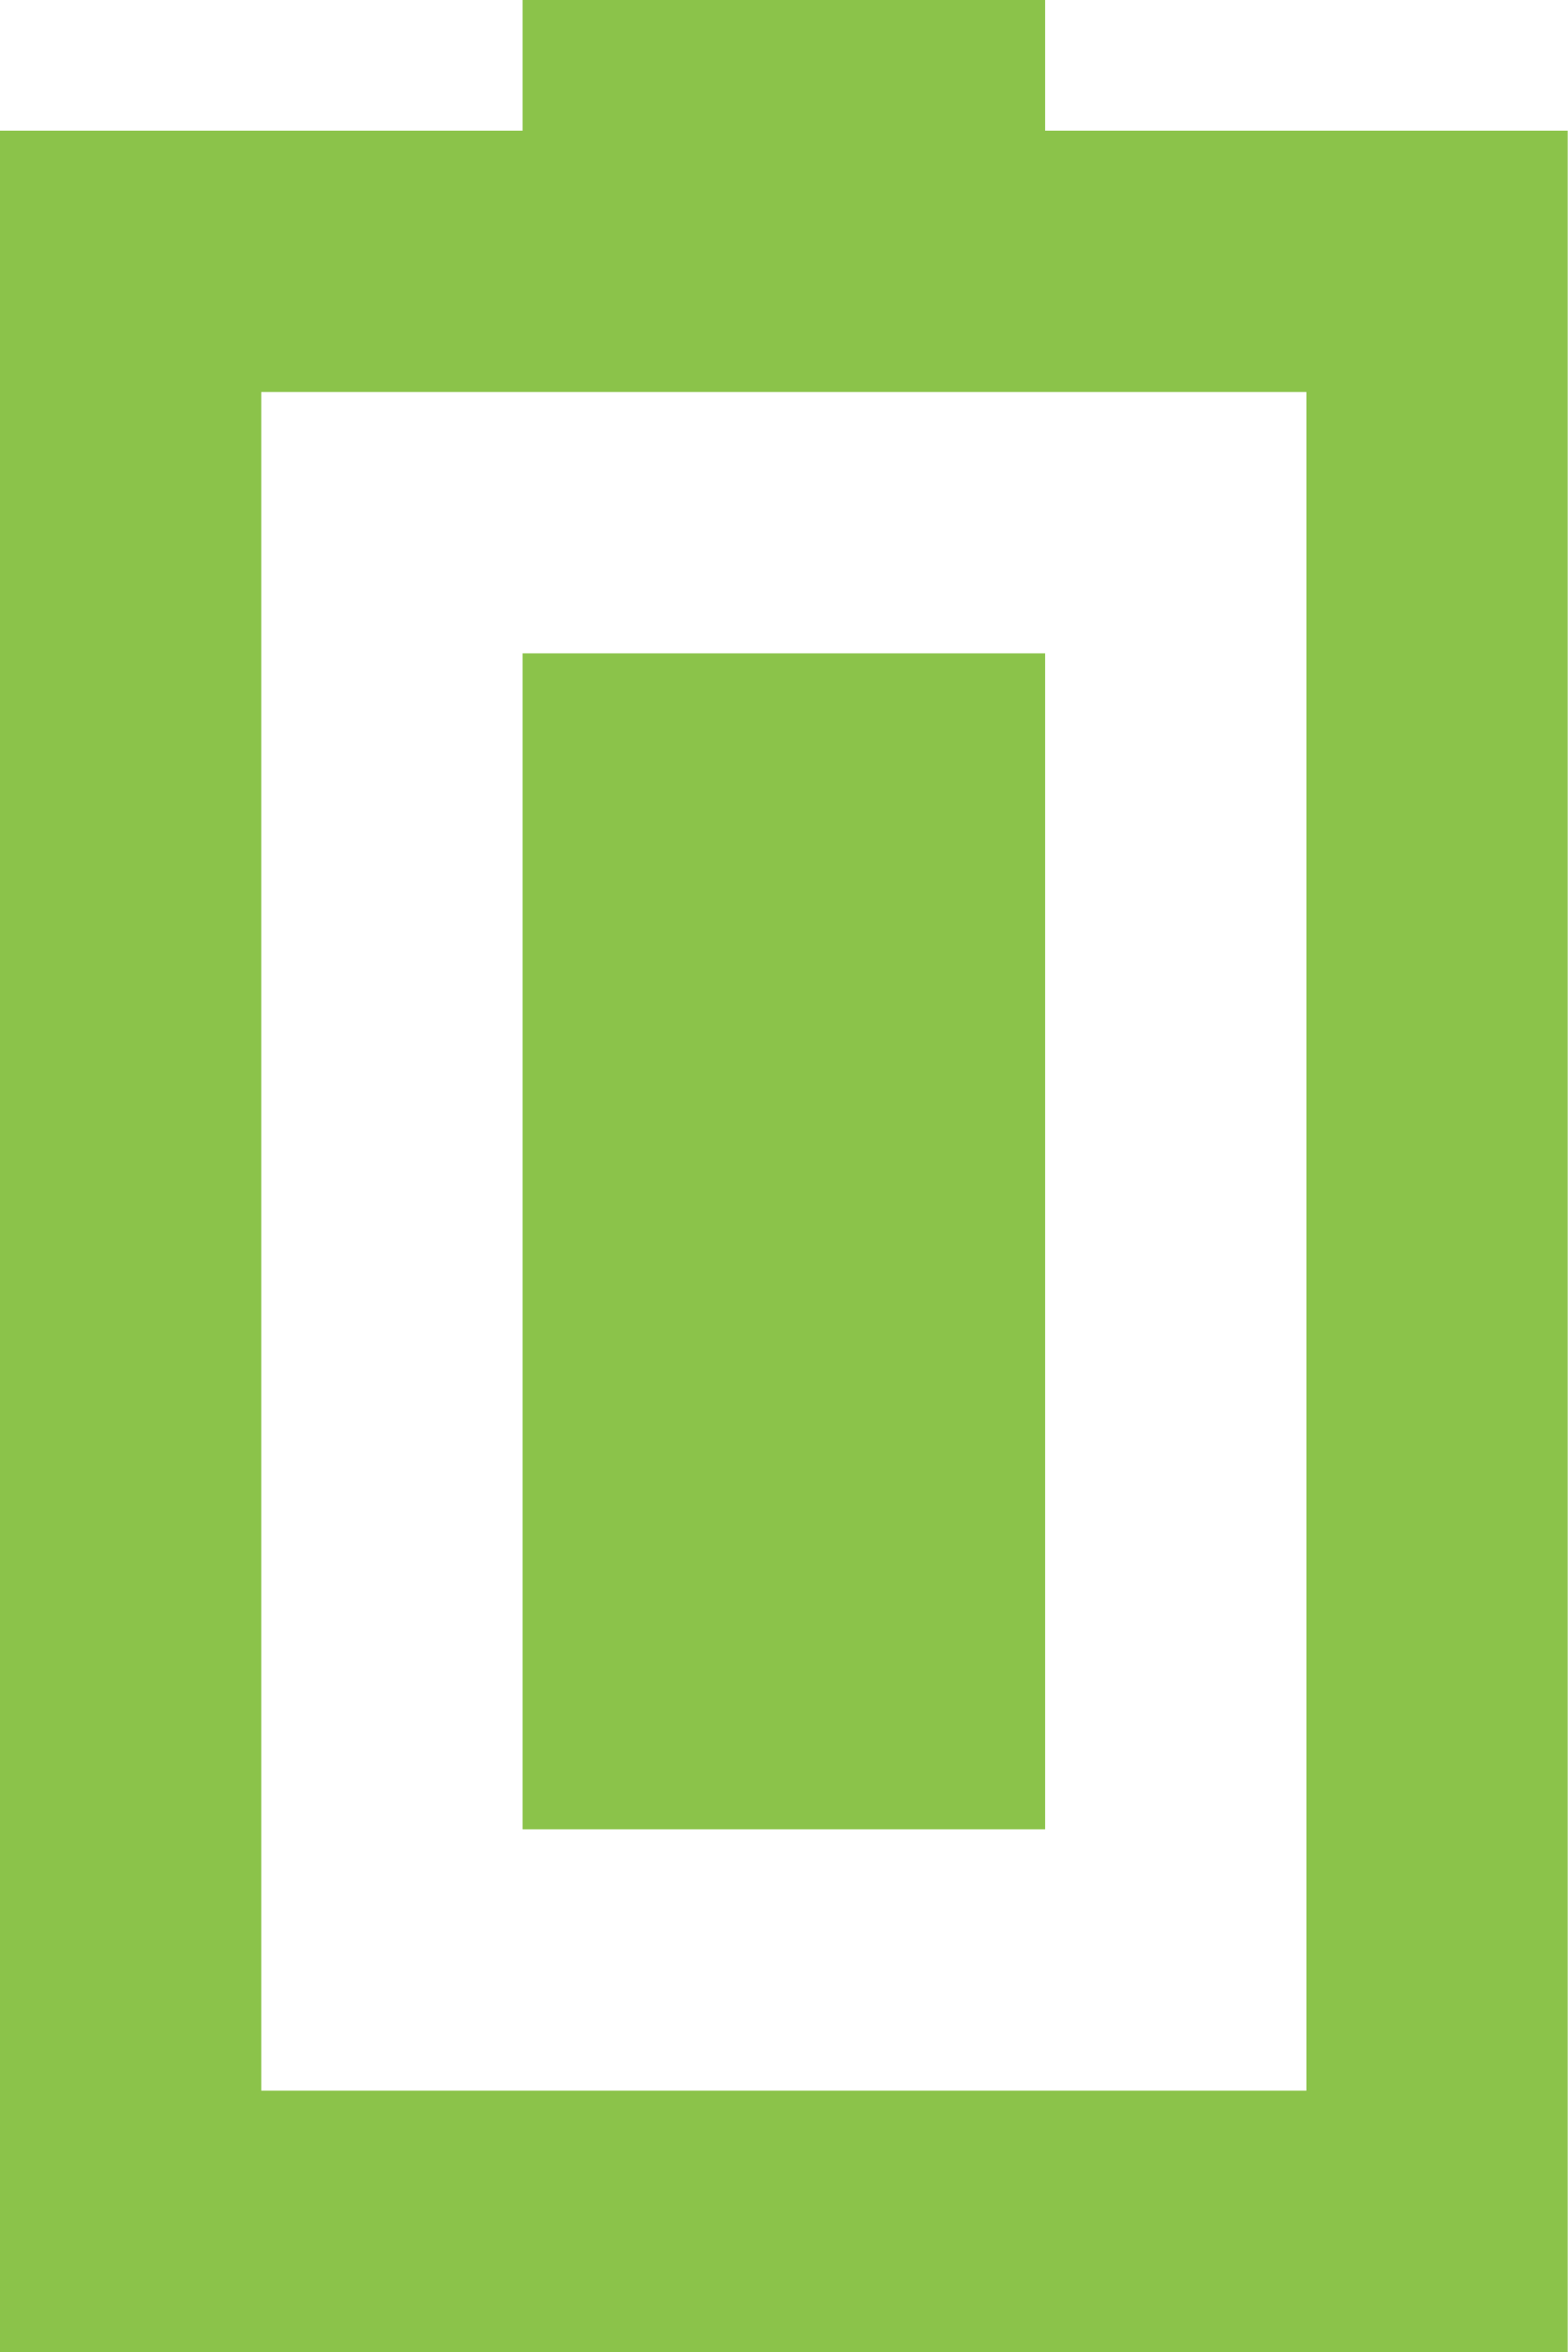
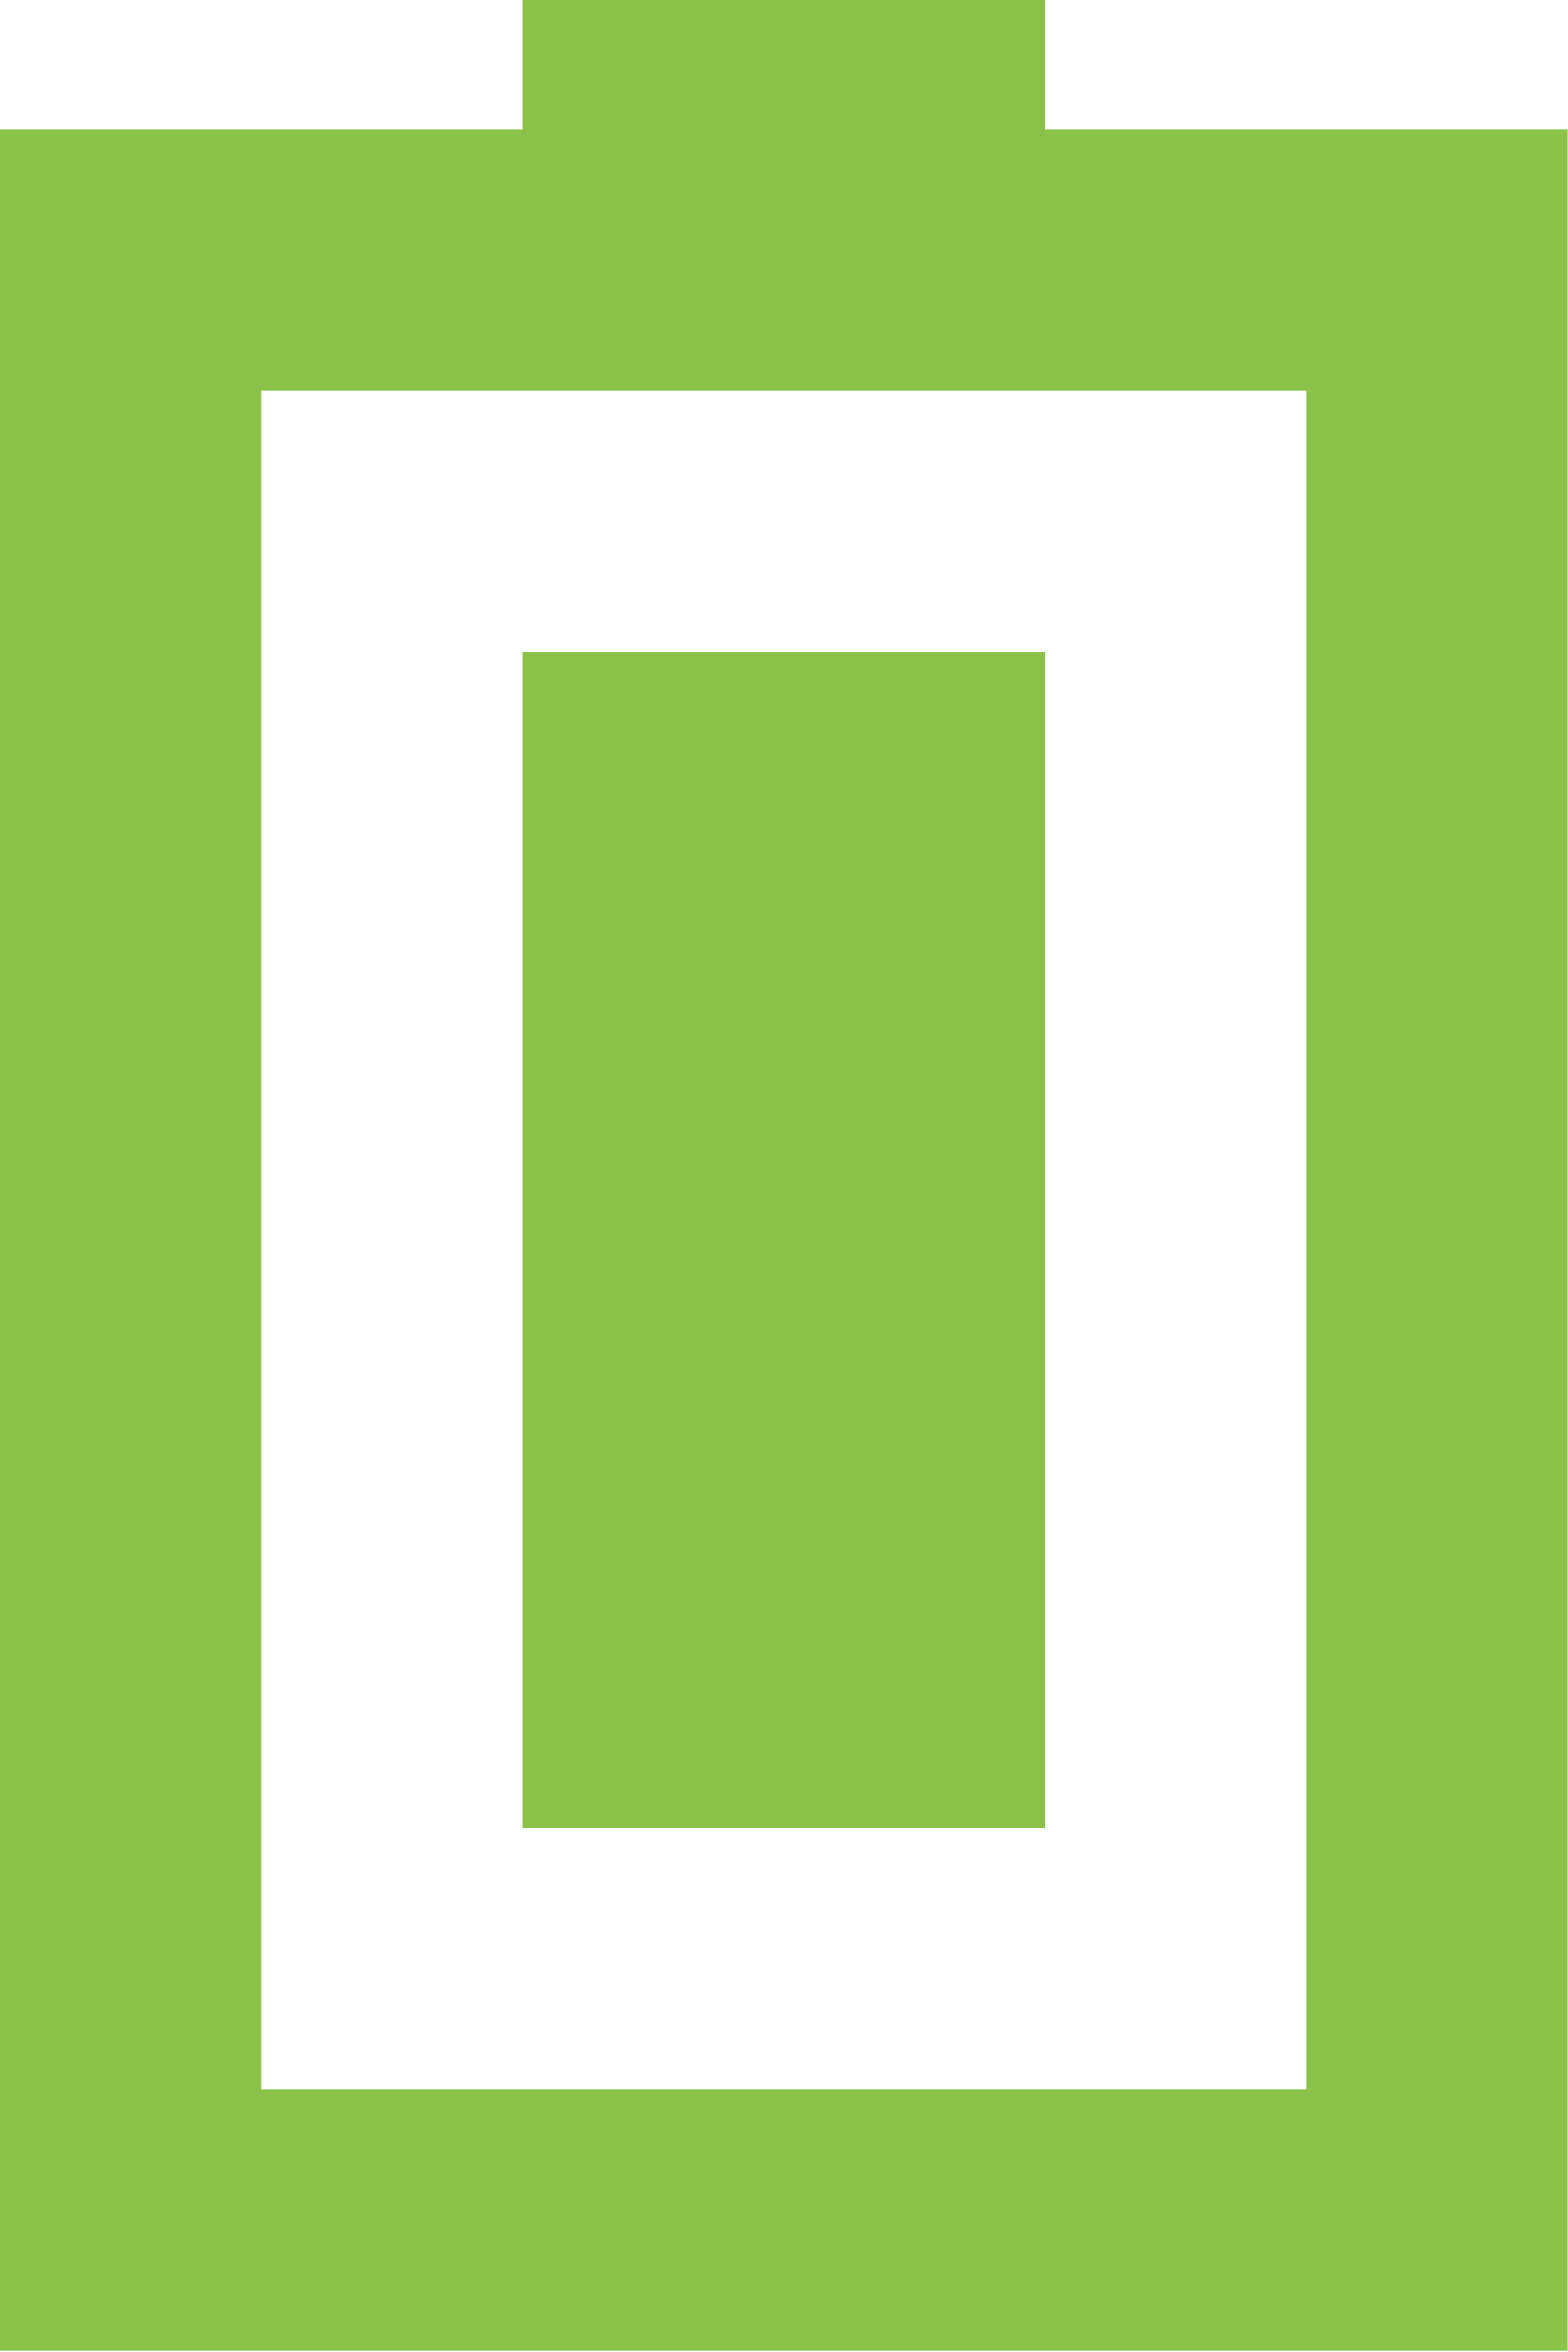
- <svg xmlns="http://www.w3.org/2000/svg" width="12" height="18" viewBox="0 0 12 18">
-   <defs>
-     <style>
-       .cls-1 {
-         fill: #8bc34a;
-         fill-rule: evenodd;
-       }
-     </style>
-   </defs>
-   <path id="иконка" class="cls-1" d="M1151,40h12V23h-4V22h-4v1h-4V40Zm2-2V25h8V38h-8Zm2-2h4V27h-4v9Z" transform="translate(-1151 -22)" />
+ <svg xmlns="http://www.w3.org/2000/svg" width="100%" height="100%" viewBox="0 0 24 36" version="1.1" xml:space="preserve" style="fill-rule:evenodd;clip-rule:evenodd;stroke-linejoin:round;stroke-miterlimit:1.414;">
+   <rect id="battery" x="0" y="0" width="23.999" height="35.98" style="fill:none;" />
+   <clipPath id="_clip1">
+     <rect x="0" y="0" width="23.999" height="35.98" />
+   </clipPath>
+   <g clip-path="url(#_clip1)">
+     <path id="иконка" d="M-0.001,35.98l24,0l0,-34l-8,0l0,-2l-8,0l0,2l-8,0l0,34Zm4,-4l0,-26l16,0l0,26l-16,0Zm4,-4l8,0l0,-18l-8,0l0,18Z" style="fill:#8bc34a;fill-rule:nonzero;" />
+   </g>
</svg>
